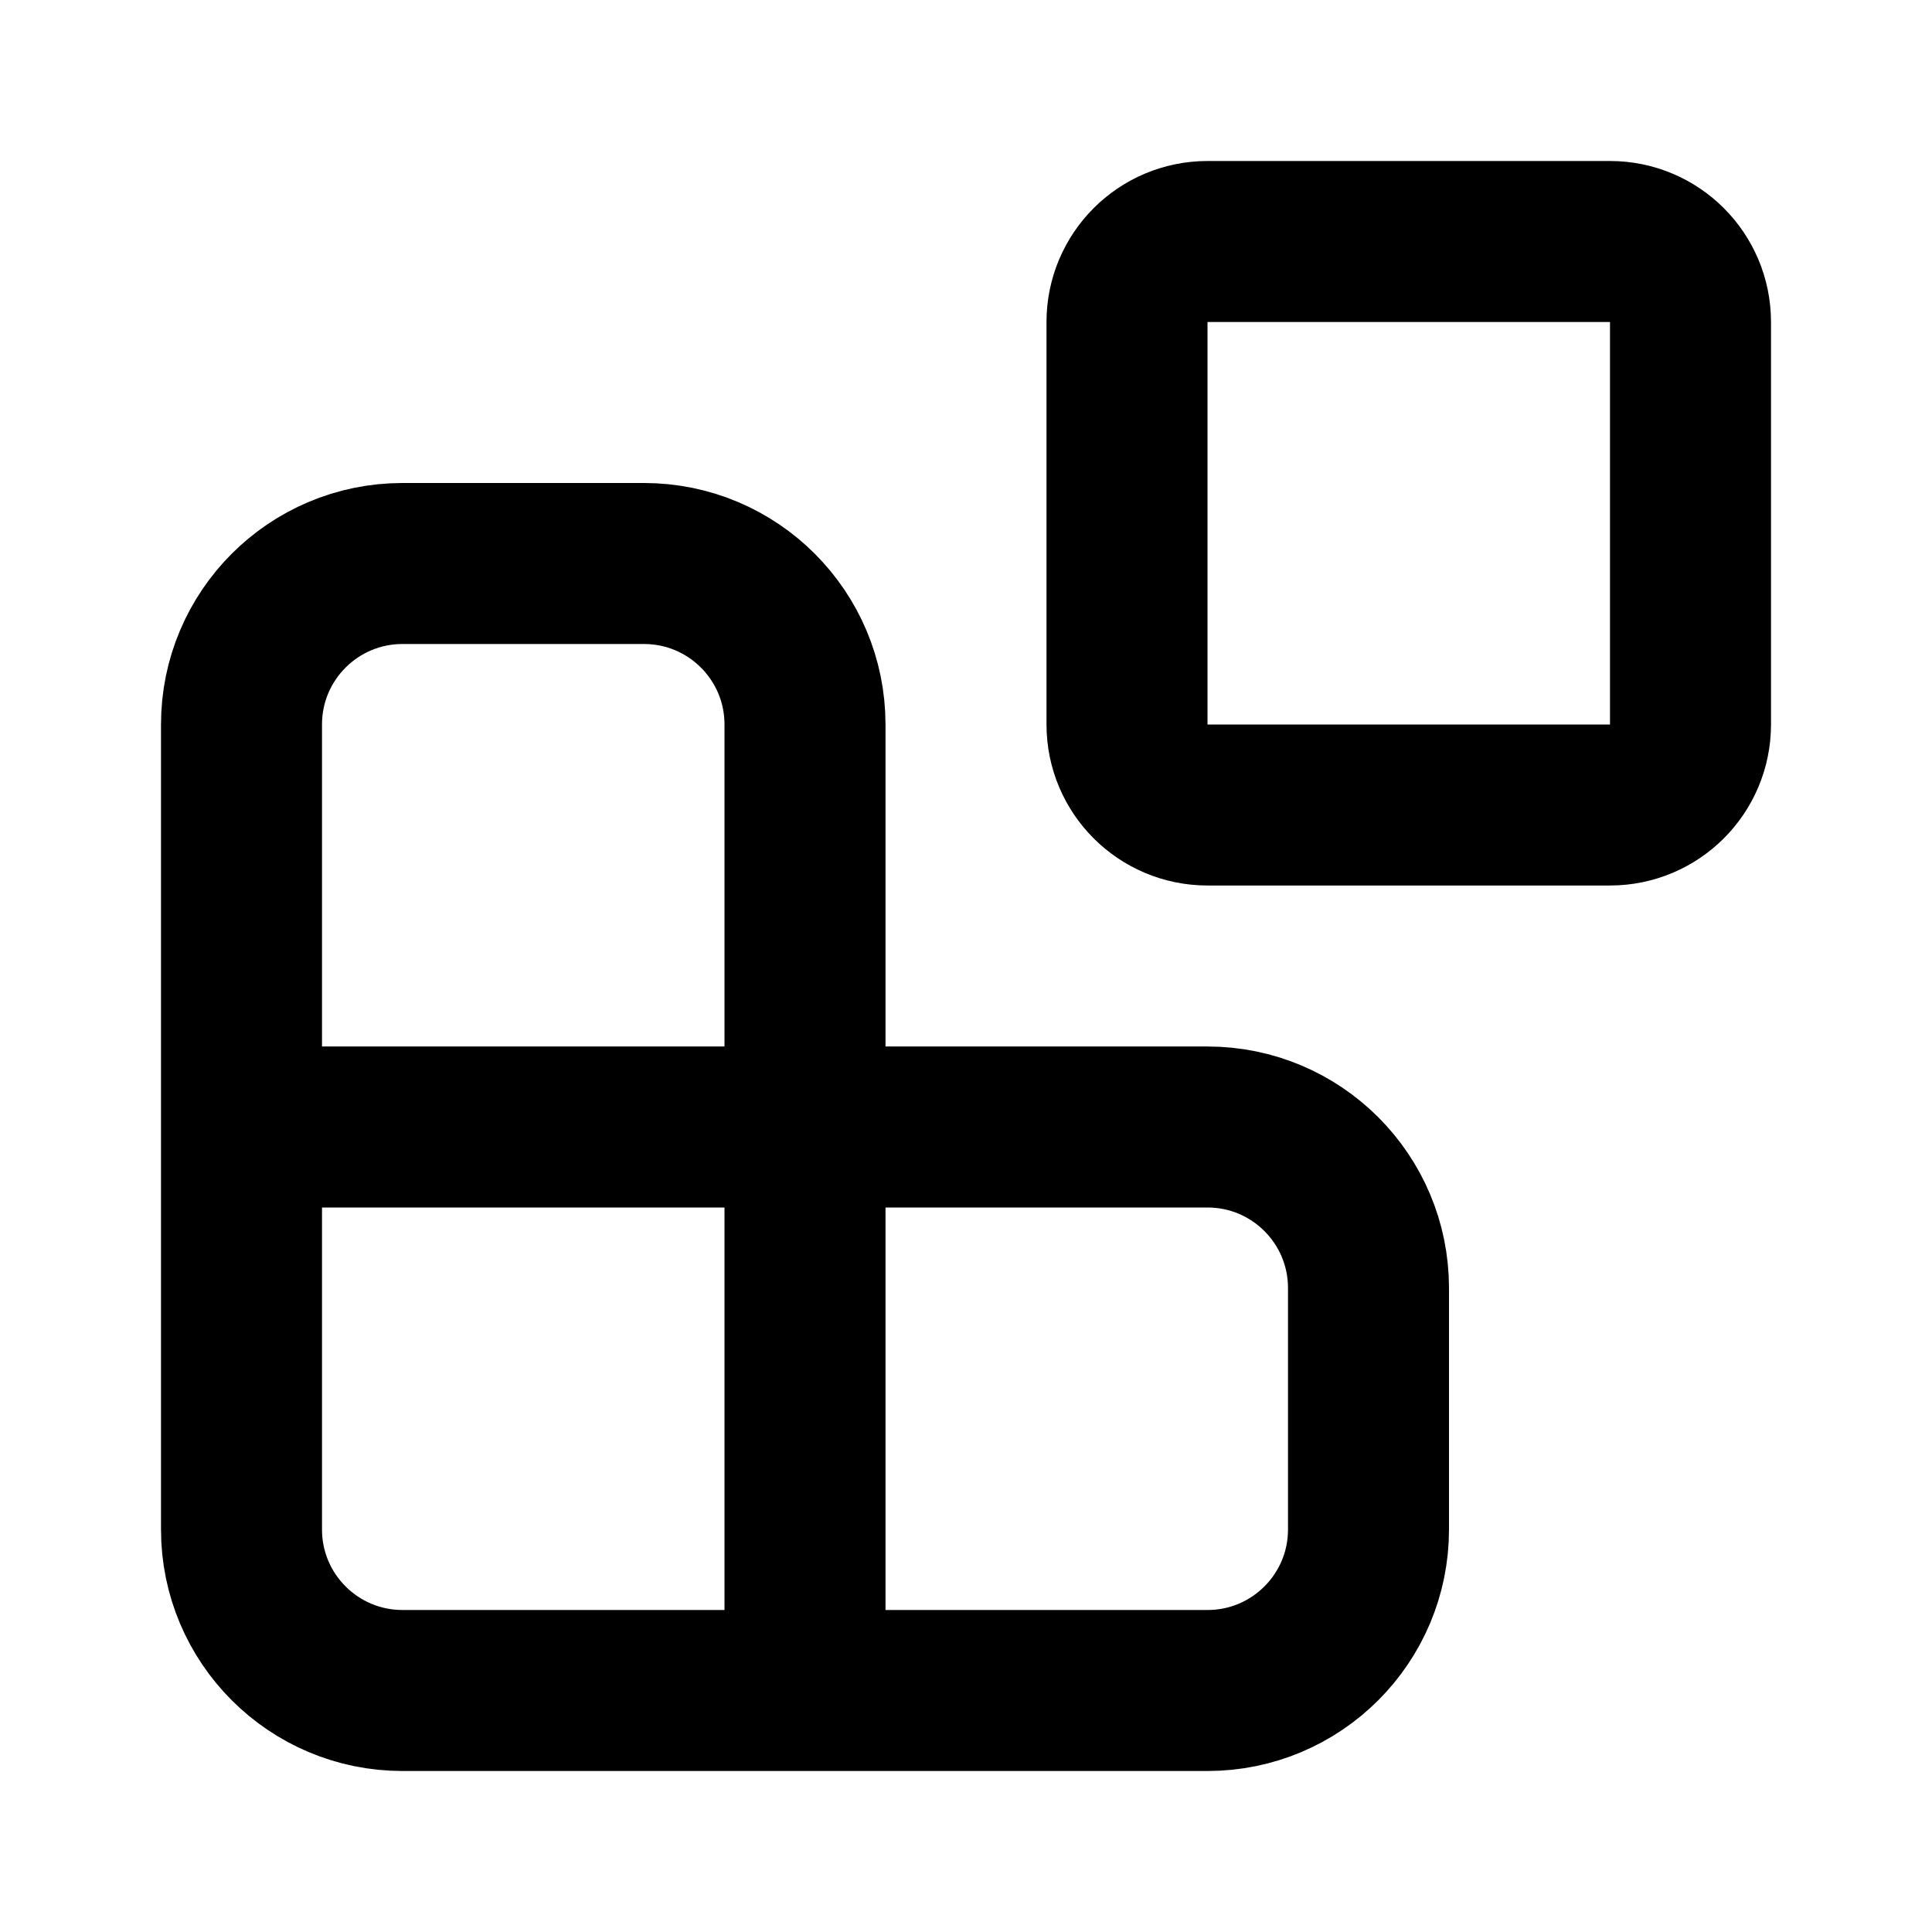
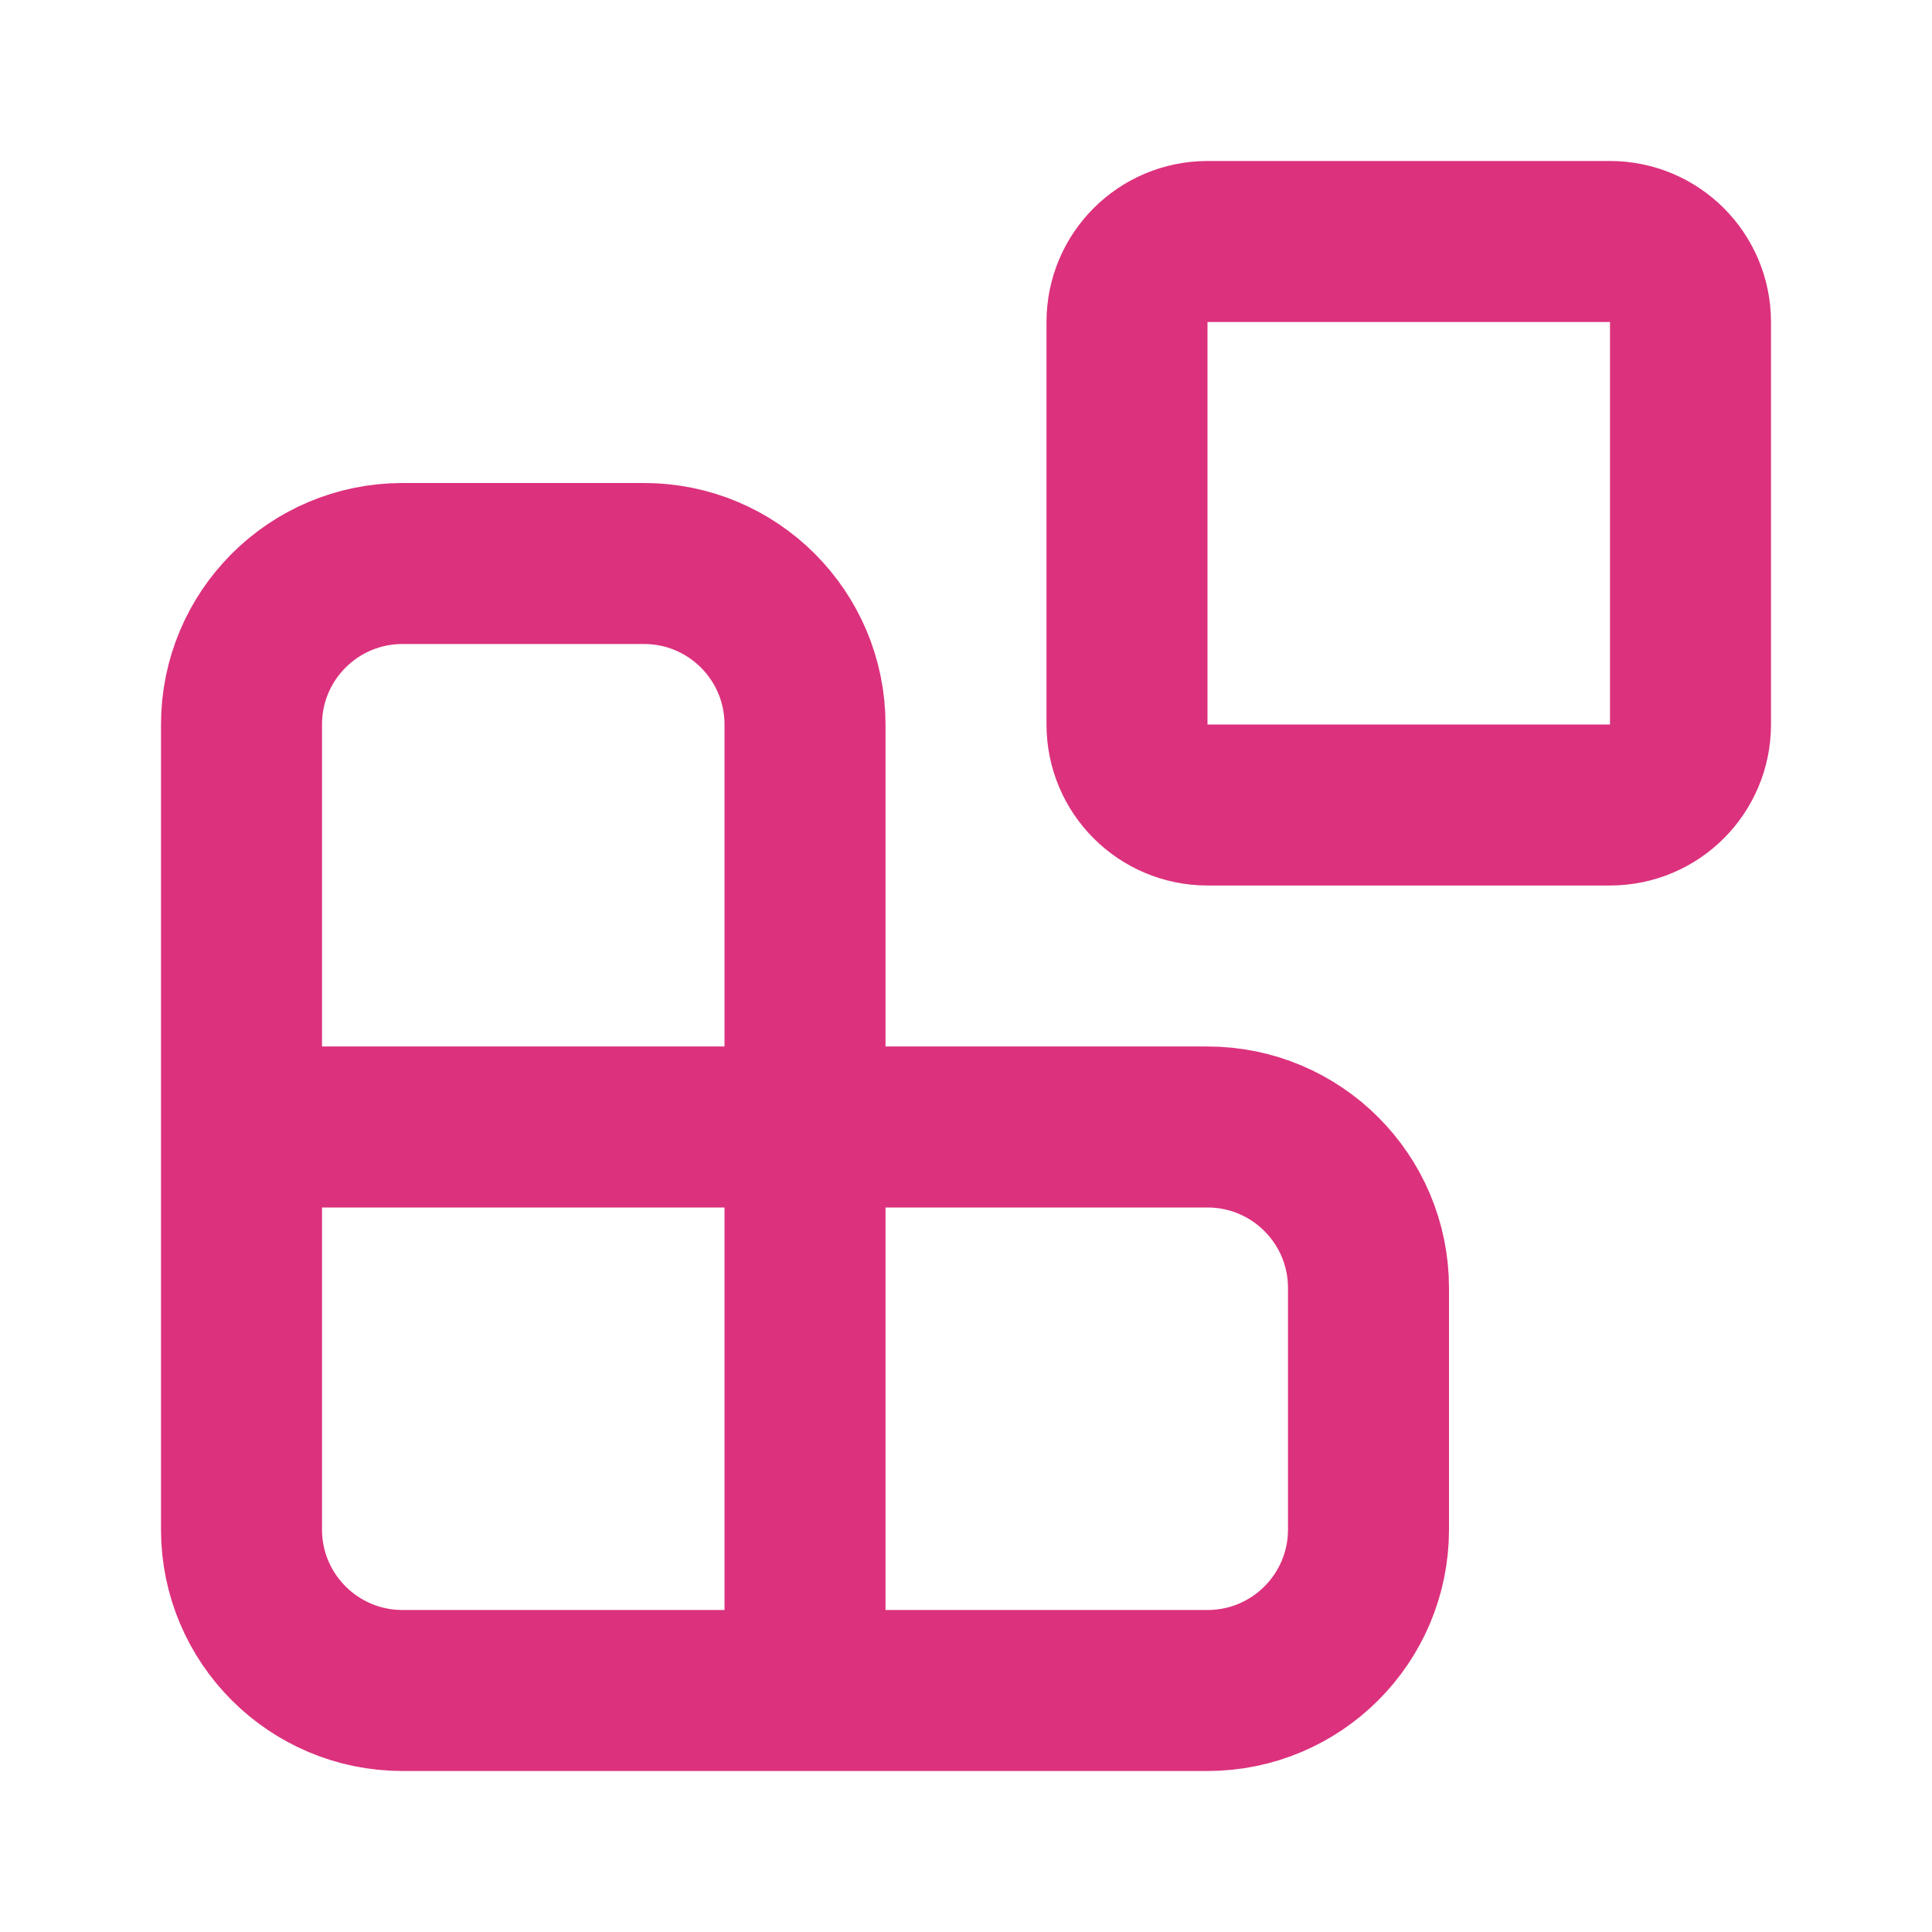
- <svg xmlns="http://www.w3.org/2000/svg" width="32" height="32" viewBox="0 0 24 24" fill="none" stroke="currentColor" stroke-width="2" stroke-linecap="round" stroke-linejoin="round">
+ <svg xmlns="http://www.w3.org/2000/svg" width="32" height="32" viewBox="0 0 24 24" fill="none" stroke="#db2777" stroke-opacity="0.95" stroke-width="2" stroke-linecap="round" stroke-linejoin="round">
  <path stroke="none" d="M0 0h24v24H0z" fill="none" />
  <path d="M14 4a1 1 0 0 1 1 -1h5a1 1 0 0 1 1 1v5a1 1 0 0 1 -1 1h-5a1 1 0 0 1 -1 -1l0 -5" />
  <path d="M3 14h12a2 2 0 0 1 2 2v3a2 2 0 0 1 -2 2h-10a2 2 0 0 1 -2 -2v-10a2 2 0 0 1 2 -2h3a2 2 0 0 1 2 2v12" />
</svg>
